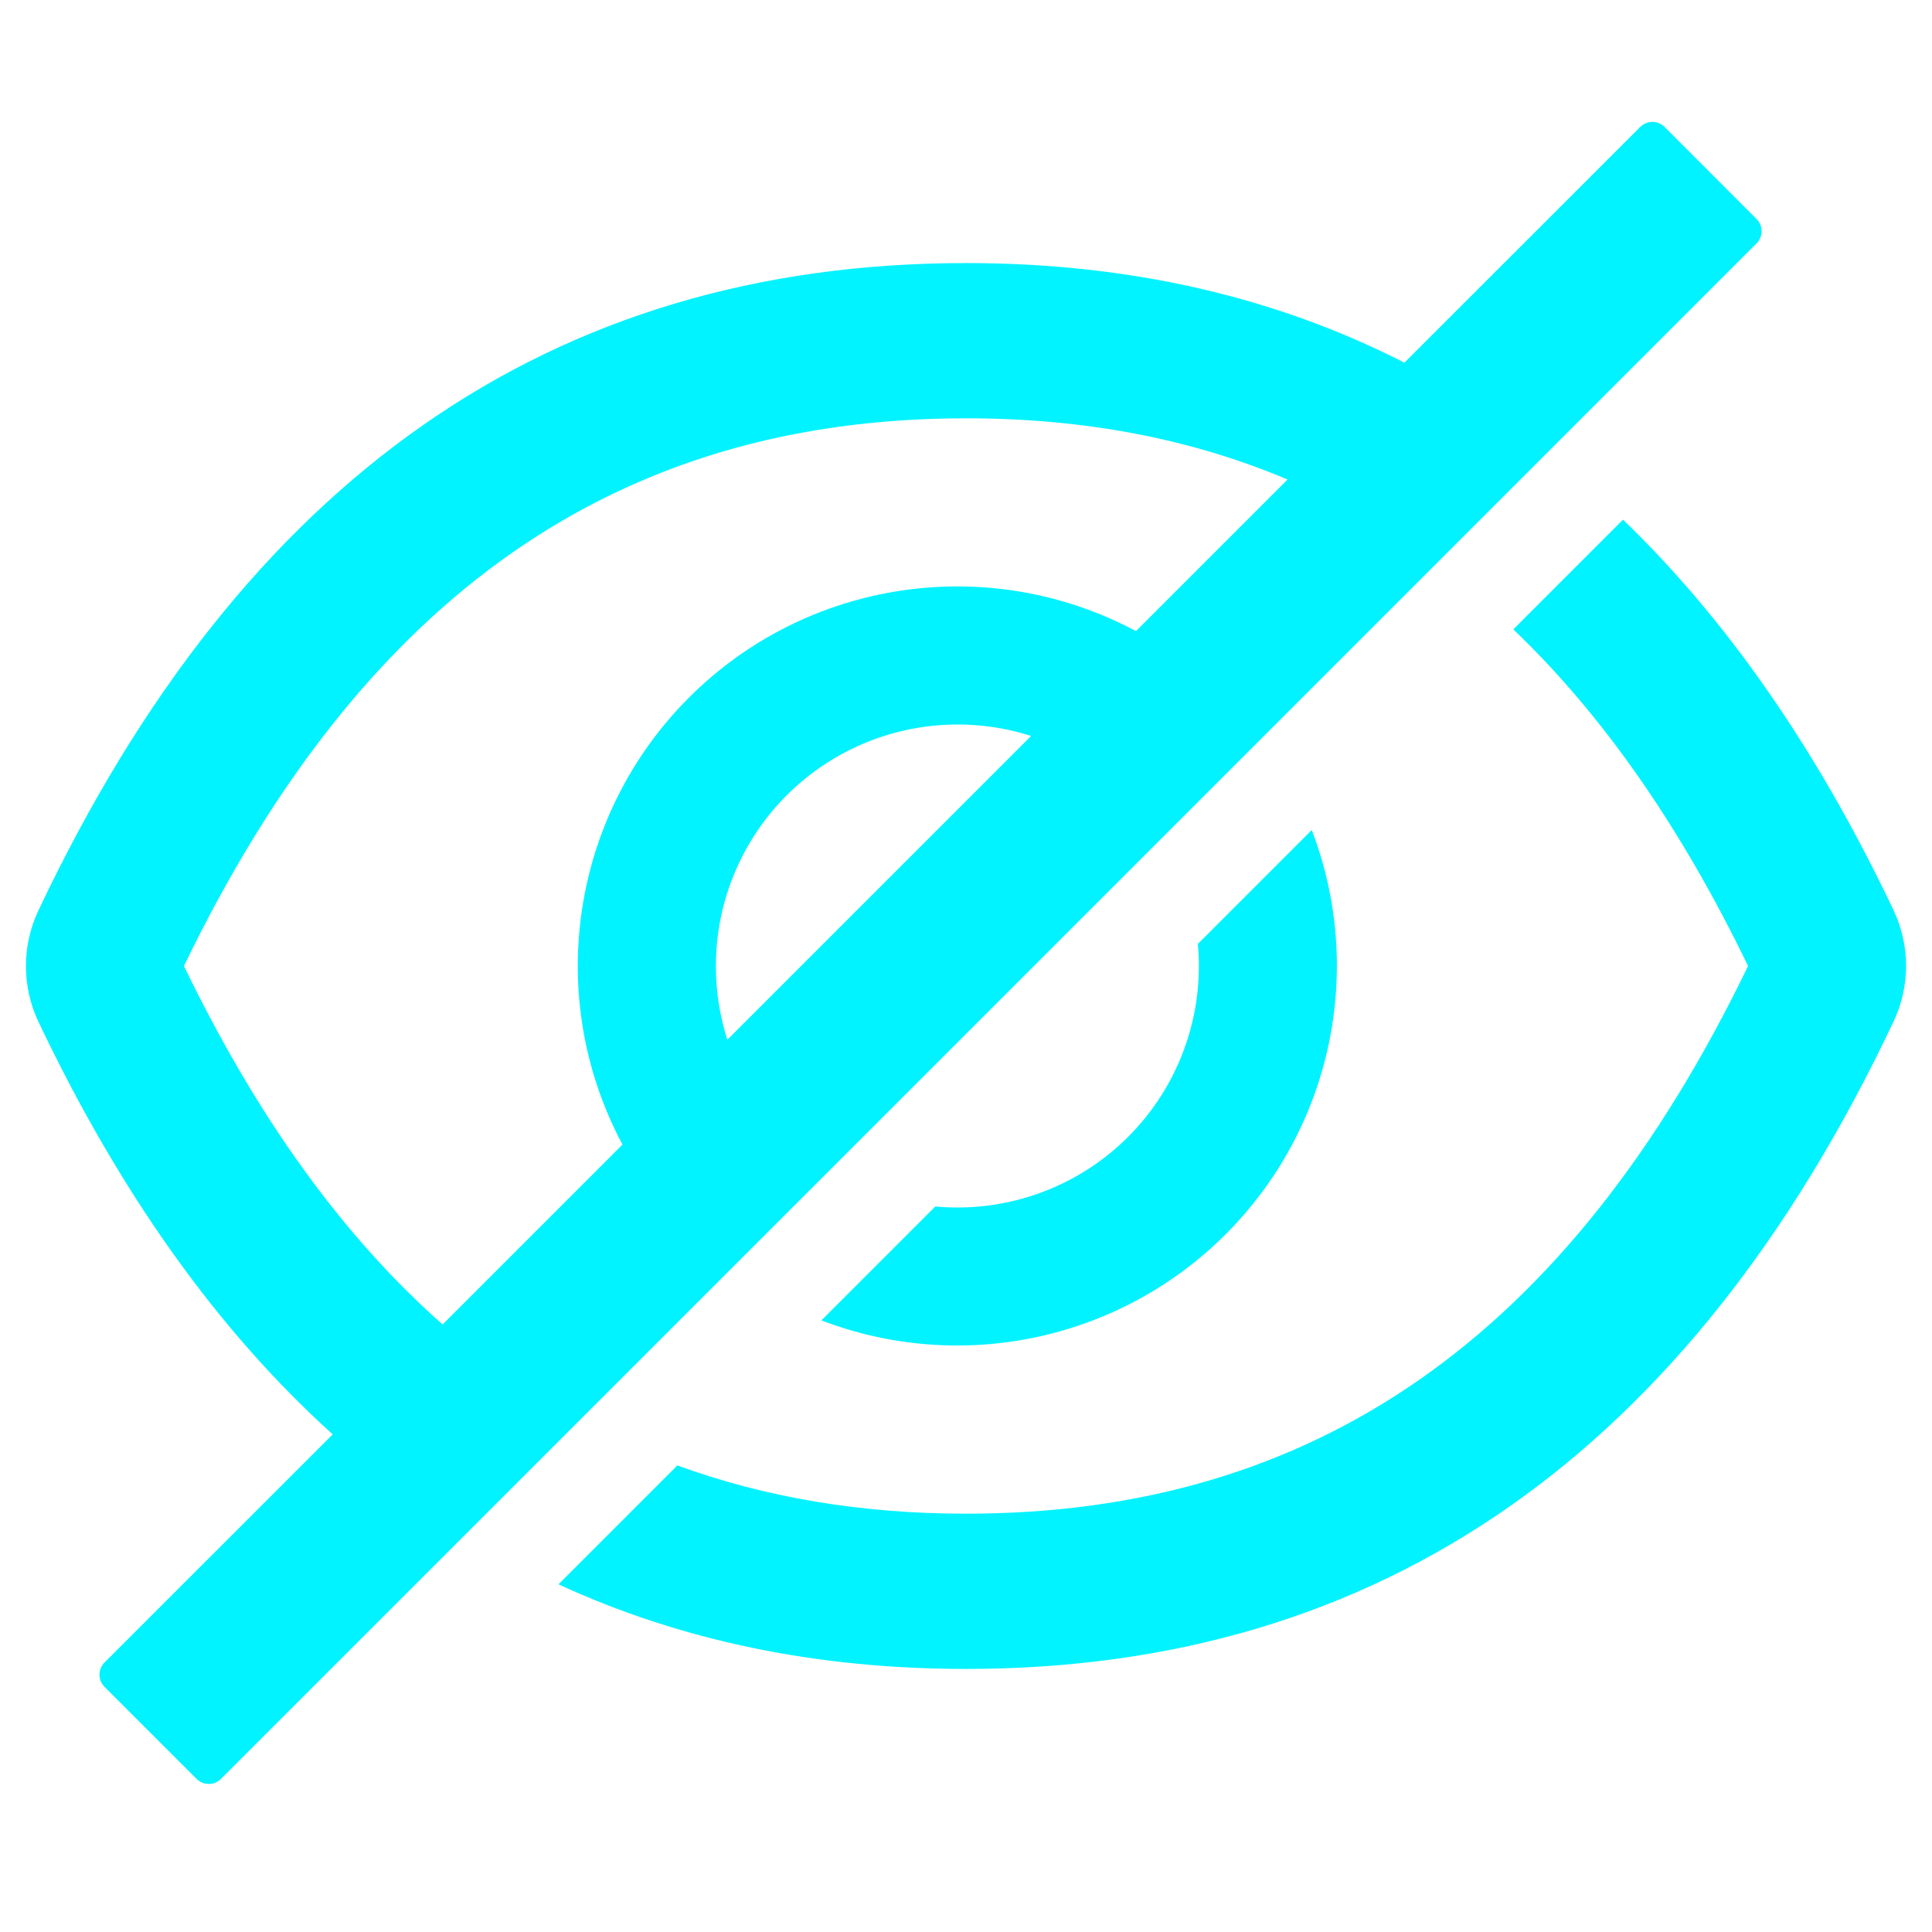
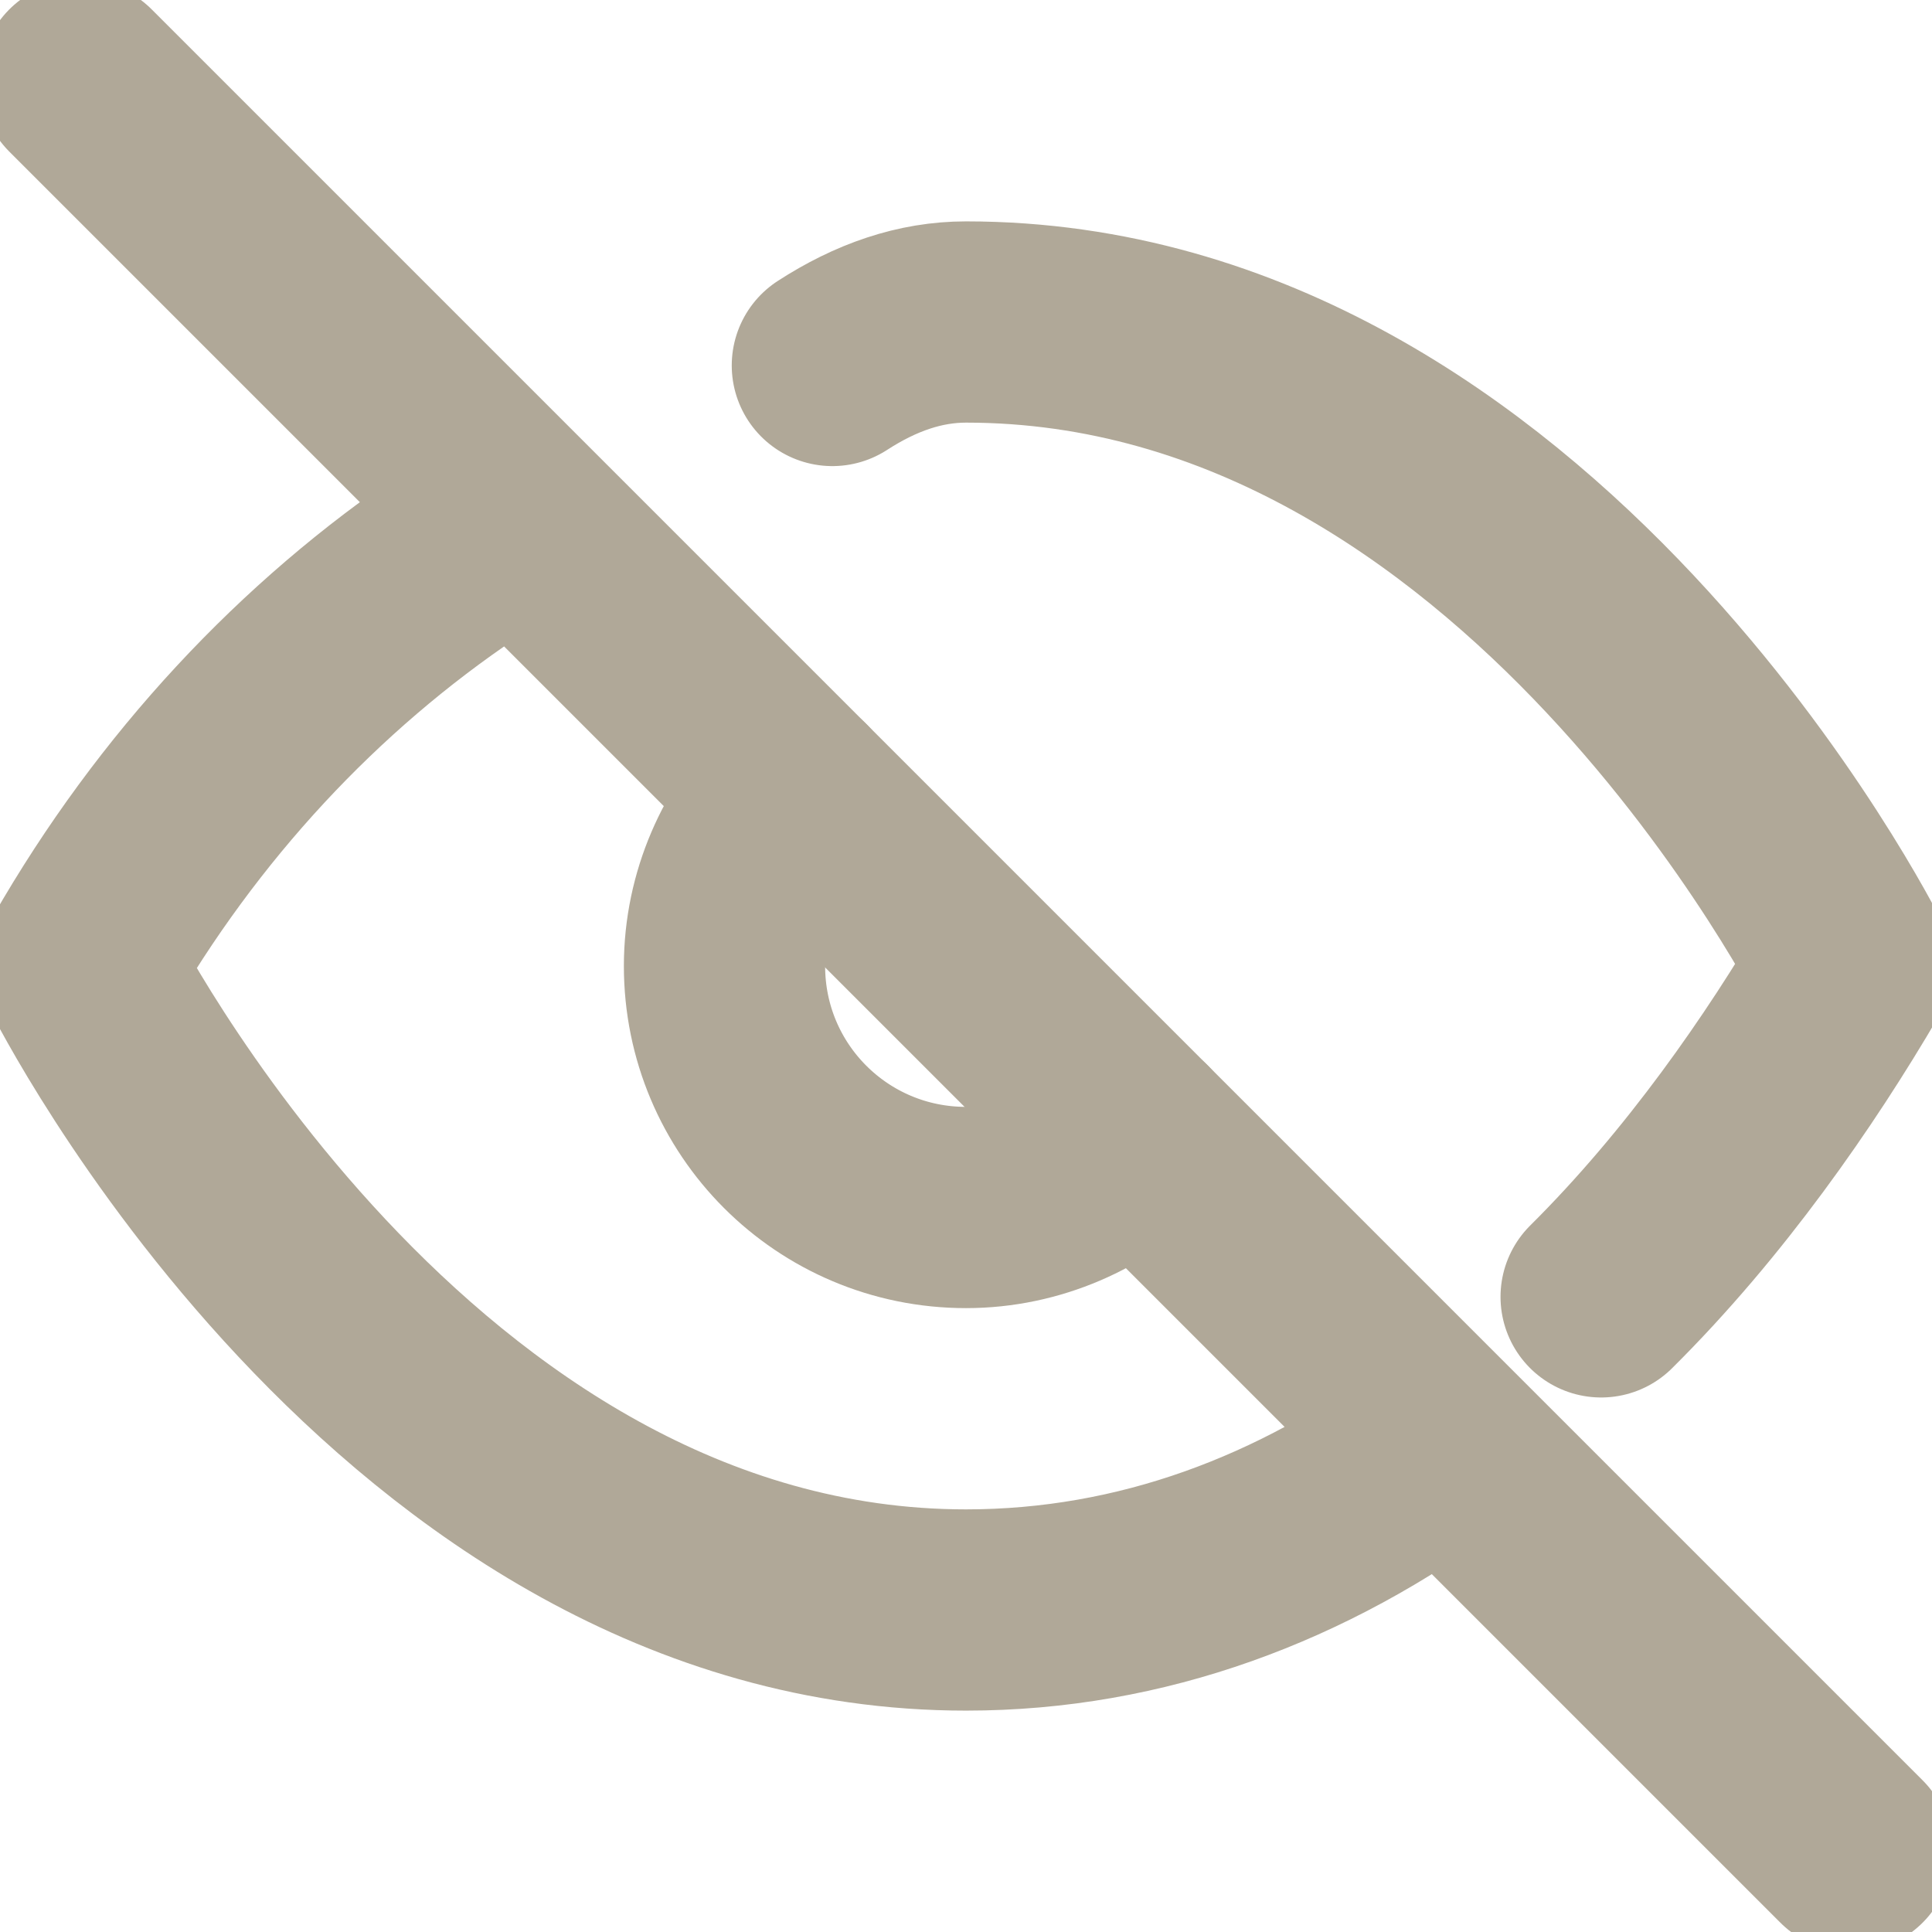
- <svg xmlns="http://www.w3.org/2000/svg" viewBox="64 64 896 896" focusable="false" data-icon="eye-invisible" width="1em" height="1em" fill="#00f3ff">
-   <path d="M942.2 486.2Q889.47 375.11 816.7 305l-50.88 50.88C807.31 395.53 843.45 447.4 874.7 512 791.5 684.2 673.4 766 512 766q-72.67 0-133.87-22.38L323 798.75Q408 838 512 838q288.3 0 430.2-300.3a60.29 60.29 0 000-51.5zm-63.57-320.64L836 122.88a8 8 0 00-11.32 0L715.31 232.2Q624.86 186 512 186q-288.3 0-430.2 300.3a60.3 60.3 0 000 51.5q56.69 119.4 136.5 191.41L112.48 835a8 8 0 000 11.31L155.17 889a8 8 0 0011.31 0l712.15-712.12a8 8 0 000-11.32zM149.3 512C232.6 339.8 350.7 258 512 258c54.54 0 104.13 9.36 149.12 28.39l-70.3 70.3a176 176 0 00-238.13 238.13l-83.42 83.42C223.1 637.49 183.3 582.28 149.3 512zm246.7 0a112.11 112.11 0 01146.2-106.69L401.31 546.2A112 112 0 01396 512z" />
-   <path d="M508 624c-3.46 0-6.87-.16-10.25-.47l-52.82 52.82a176.09 176.09 0 00227.42-227.42l-52.82 52.82c.31 3.38.47 6.79.47 10.25a111.94 111.94 0 01-112 112z" />
+ <svg xmlns="http://www.w3.org/2000/svg" width="24" height="24" viewBox="0 0 24 24" fill="none">
+   <path d="M17.94 17.94C16.19 19.24 14.18 20 12 20C5 20 1 12 1 12C2.21 9.89 3.84 8.15 5.73 6.88M10.34 4.54C10.88 4.19 11.43 4 12 4C19 4 23 12 23 12C22.24 13.3 21.18 14.83 19.89 16.11M1 1L23 23" stroke="#b0a898" stroke-width="2.5" stroke-linecap="round" stroke-linejoin="round" />
+   <path d="M9.88 9.88C9.35 10.41 9 11.17 9 12C9 13.66 10.34 15 12 15C12.83 15 13.59 14.65 14.12 14.12" stroke="#b0a898" stroke-width="2.5" stroke-linecap="round" stroke-linejoin="round" />
</svg>
